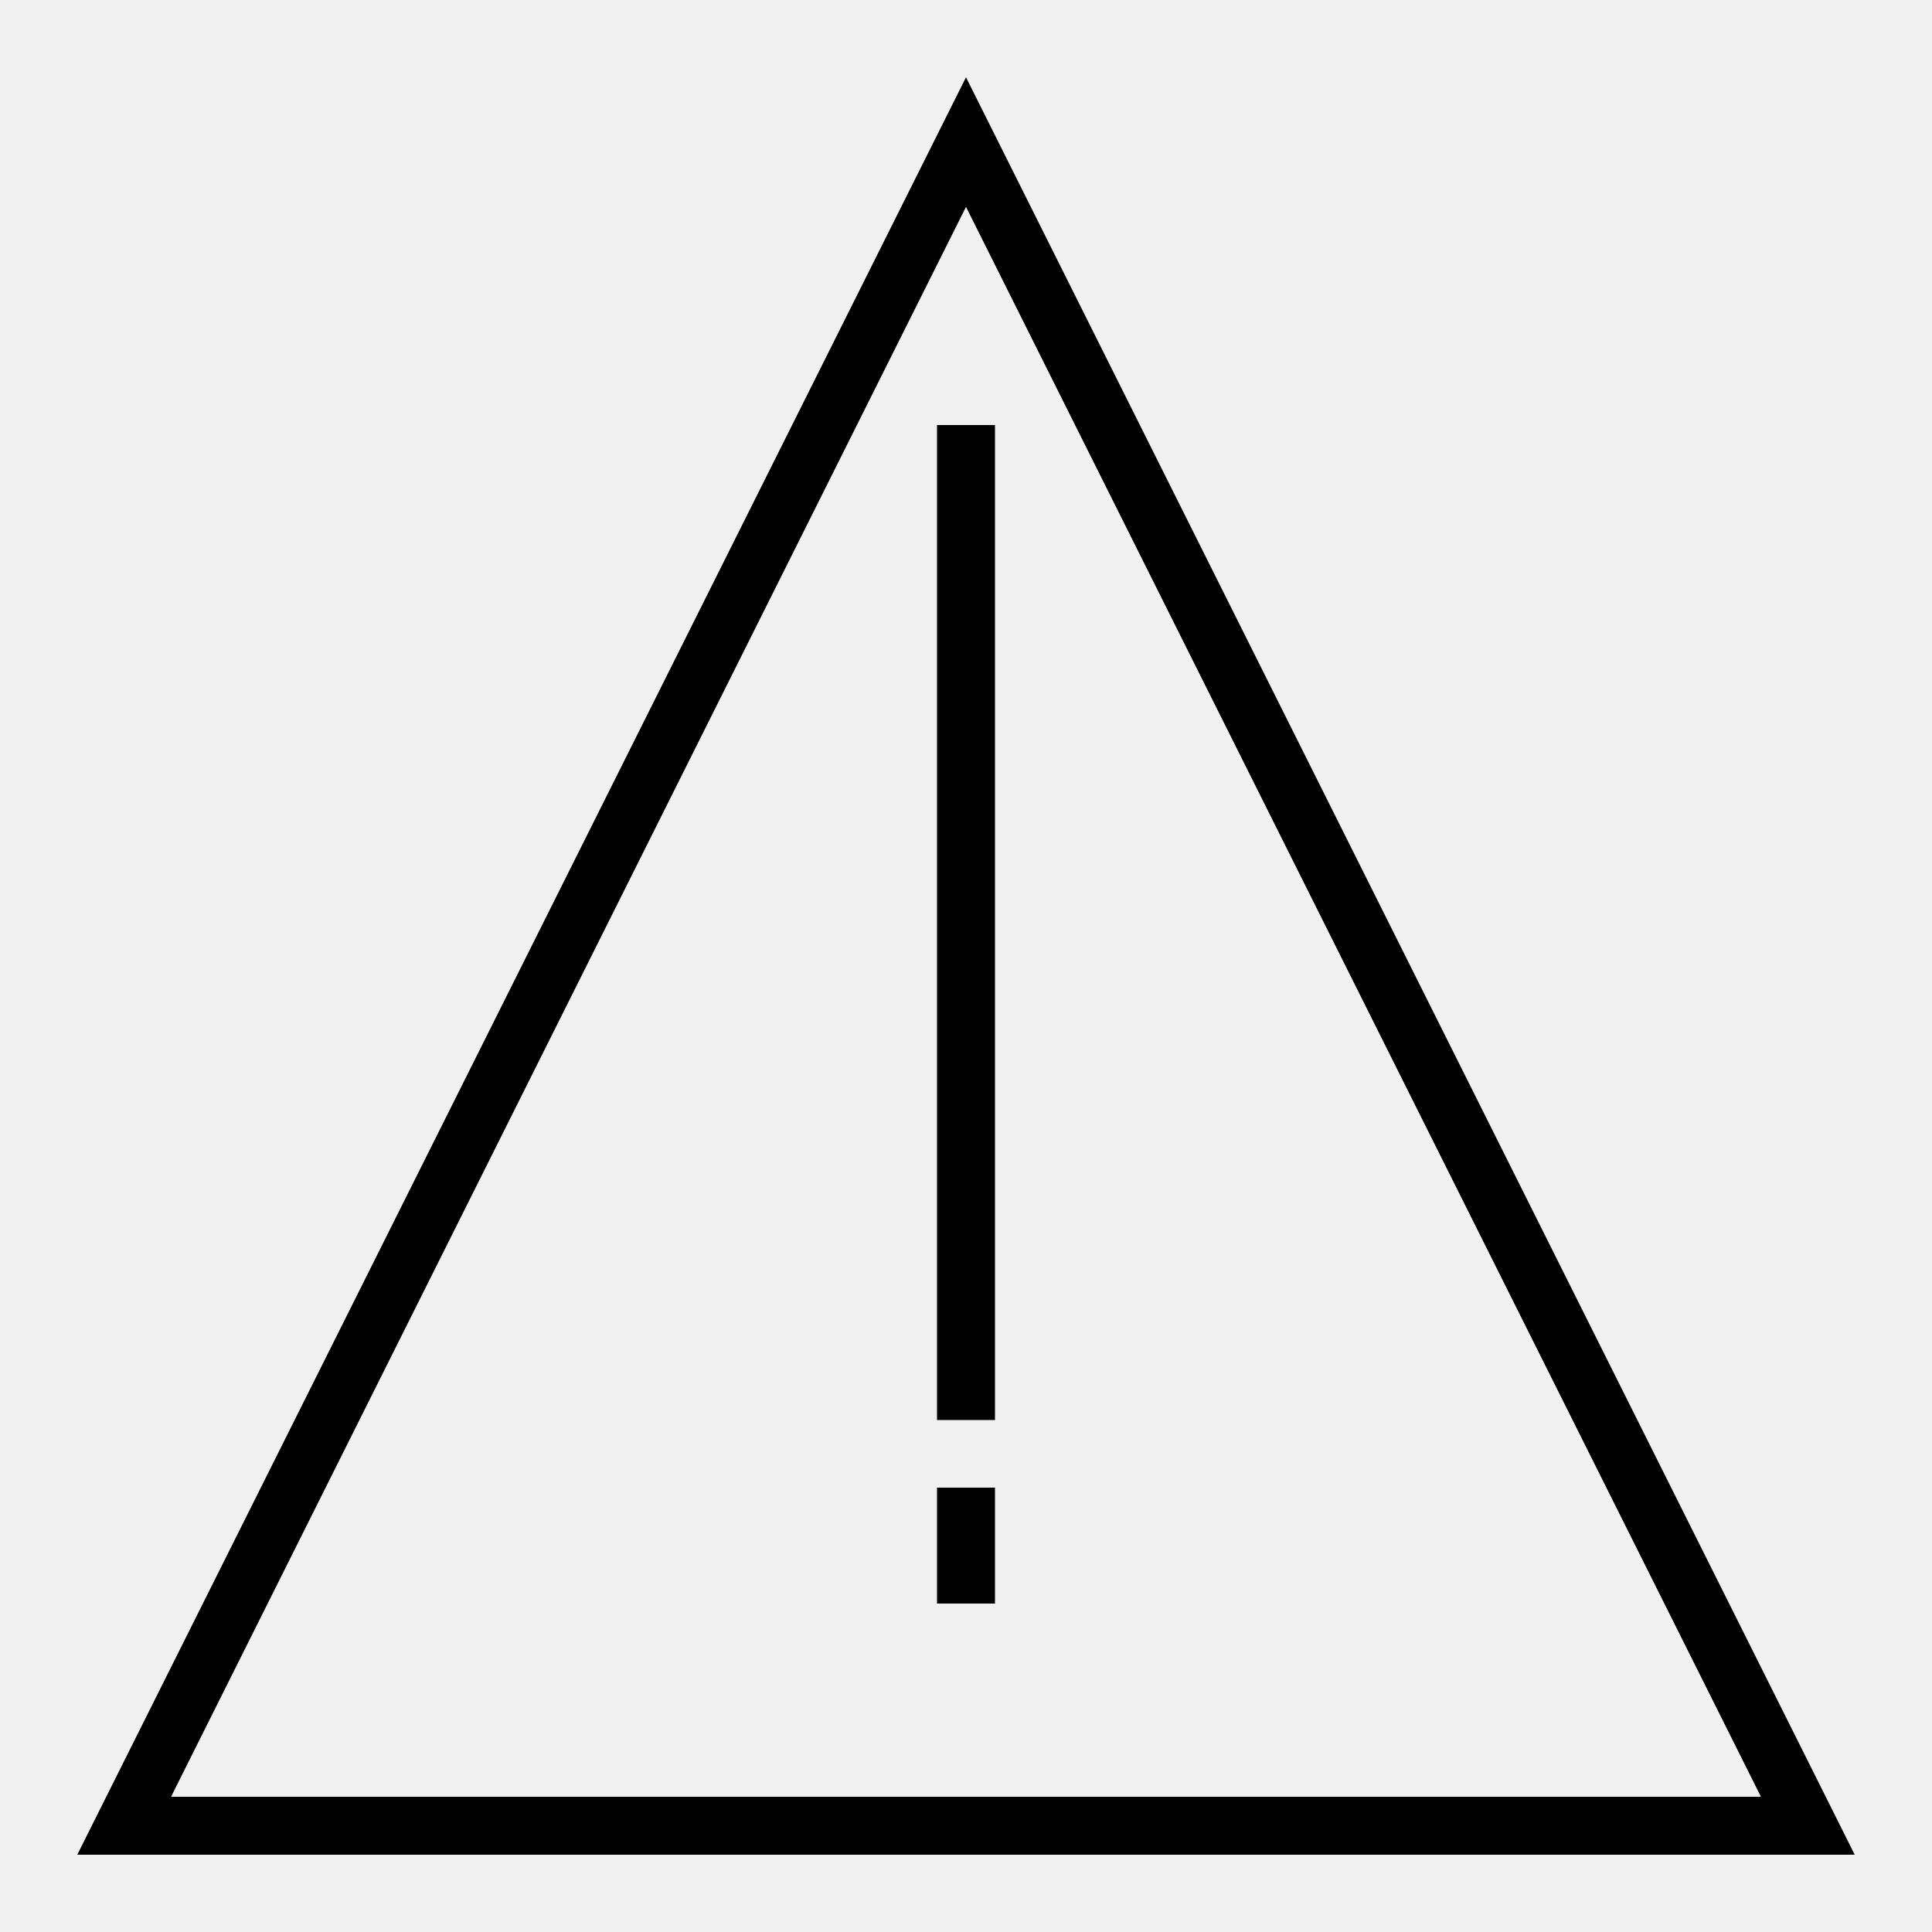
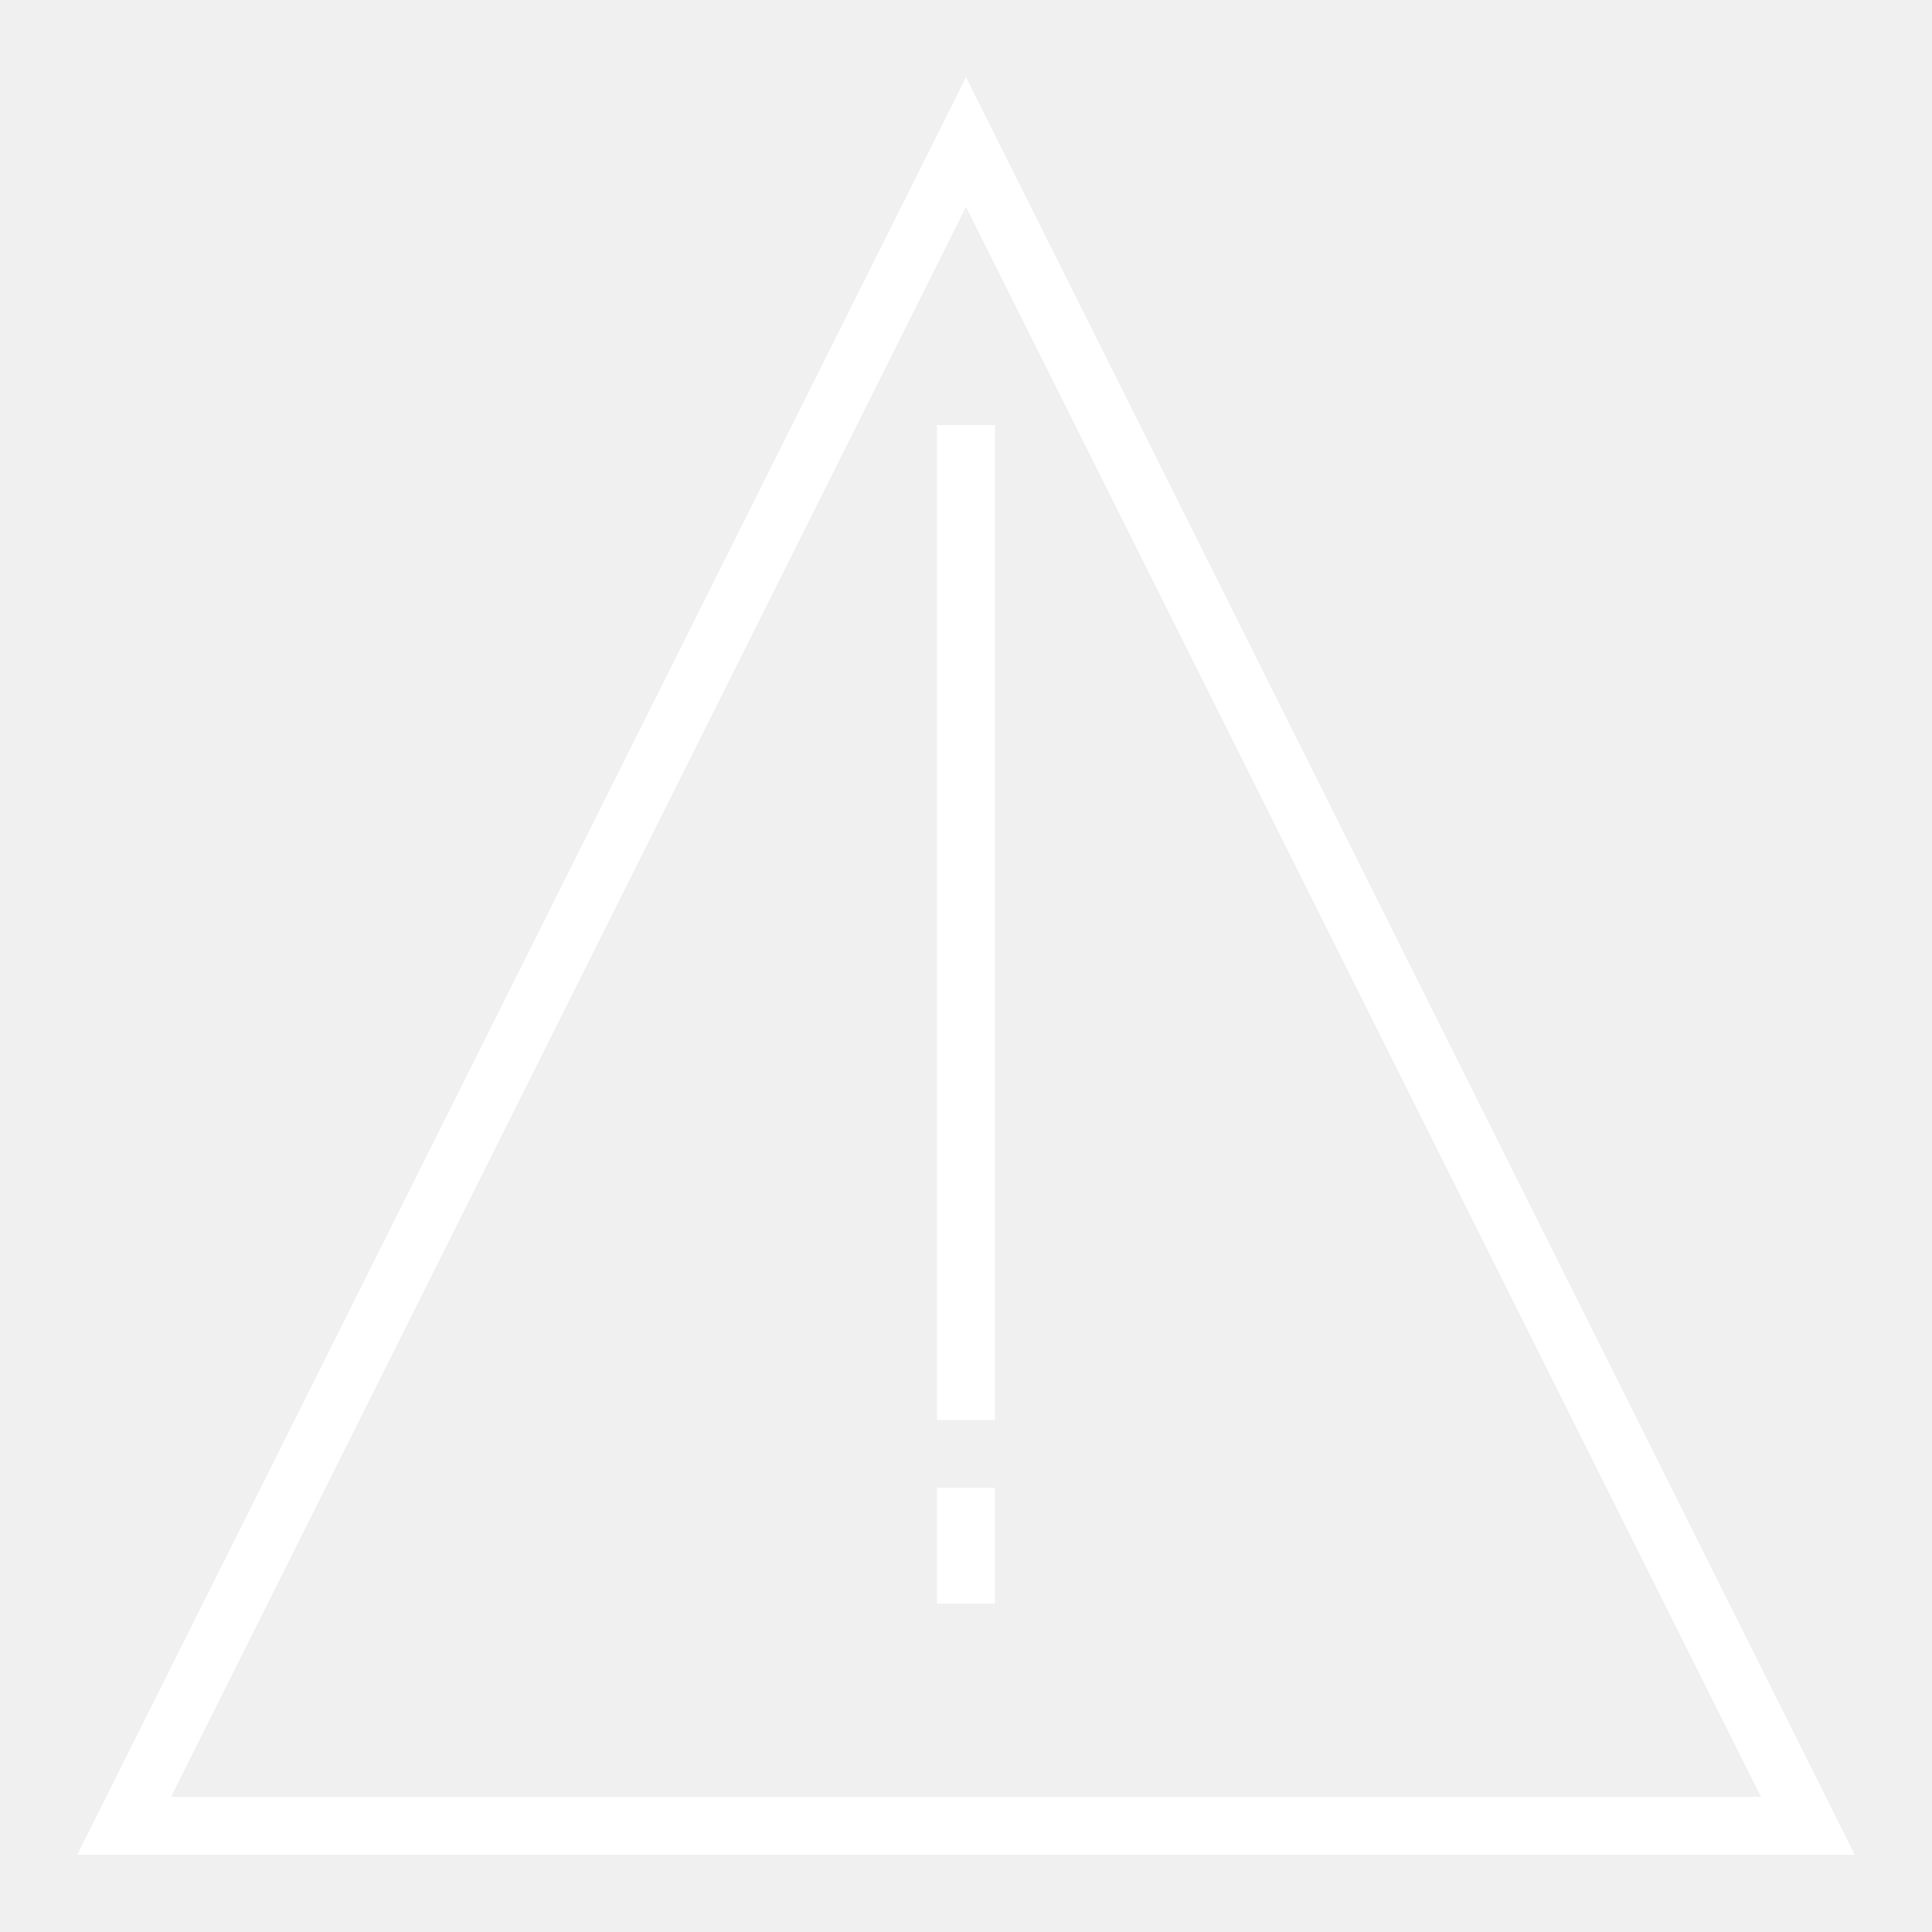
<svg xmlns="http://www.w3.org/2000/svg" width="100px" height="100px" viewBox="0 0 100 100" version="1.1">
  <g id="Artboard" stroke="none" stroke-width="1" fill="none" fill-rule="evenodd">
-     <path d="M50,7.354 L93.573,94.5 L6.427,94.5 L50,7.354 Z" id="Triangle" stroke="#000000" stroke-width="3" />
-     <line x1="50" y1="22" x2="50" y2="73.5" id="Path-28" stroke="#000000" stroke-width="3" />
-     <line x1="50" y1="77" x2="50" y2="83" id="Path-28" stroke="#000000" stroke-width="3" />
+     <path d="M50,7.354 L93.573,94.5 L6.427,94.5 L50,7.354 Z" id="Triangle" stroke="#FFFFFF" stroke-width="3" />
+     <line x1="50" y1="22" x2="50" y2="73.5" id="Path-28" stroke="#FFFFFF" stroke-width="3" />
+     <line x1="50" y1="77" x2="50" y2="83" id="Path-28" stroke="#FFFFFF" stroke-width="3" />
  </g>
</svg>
